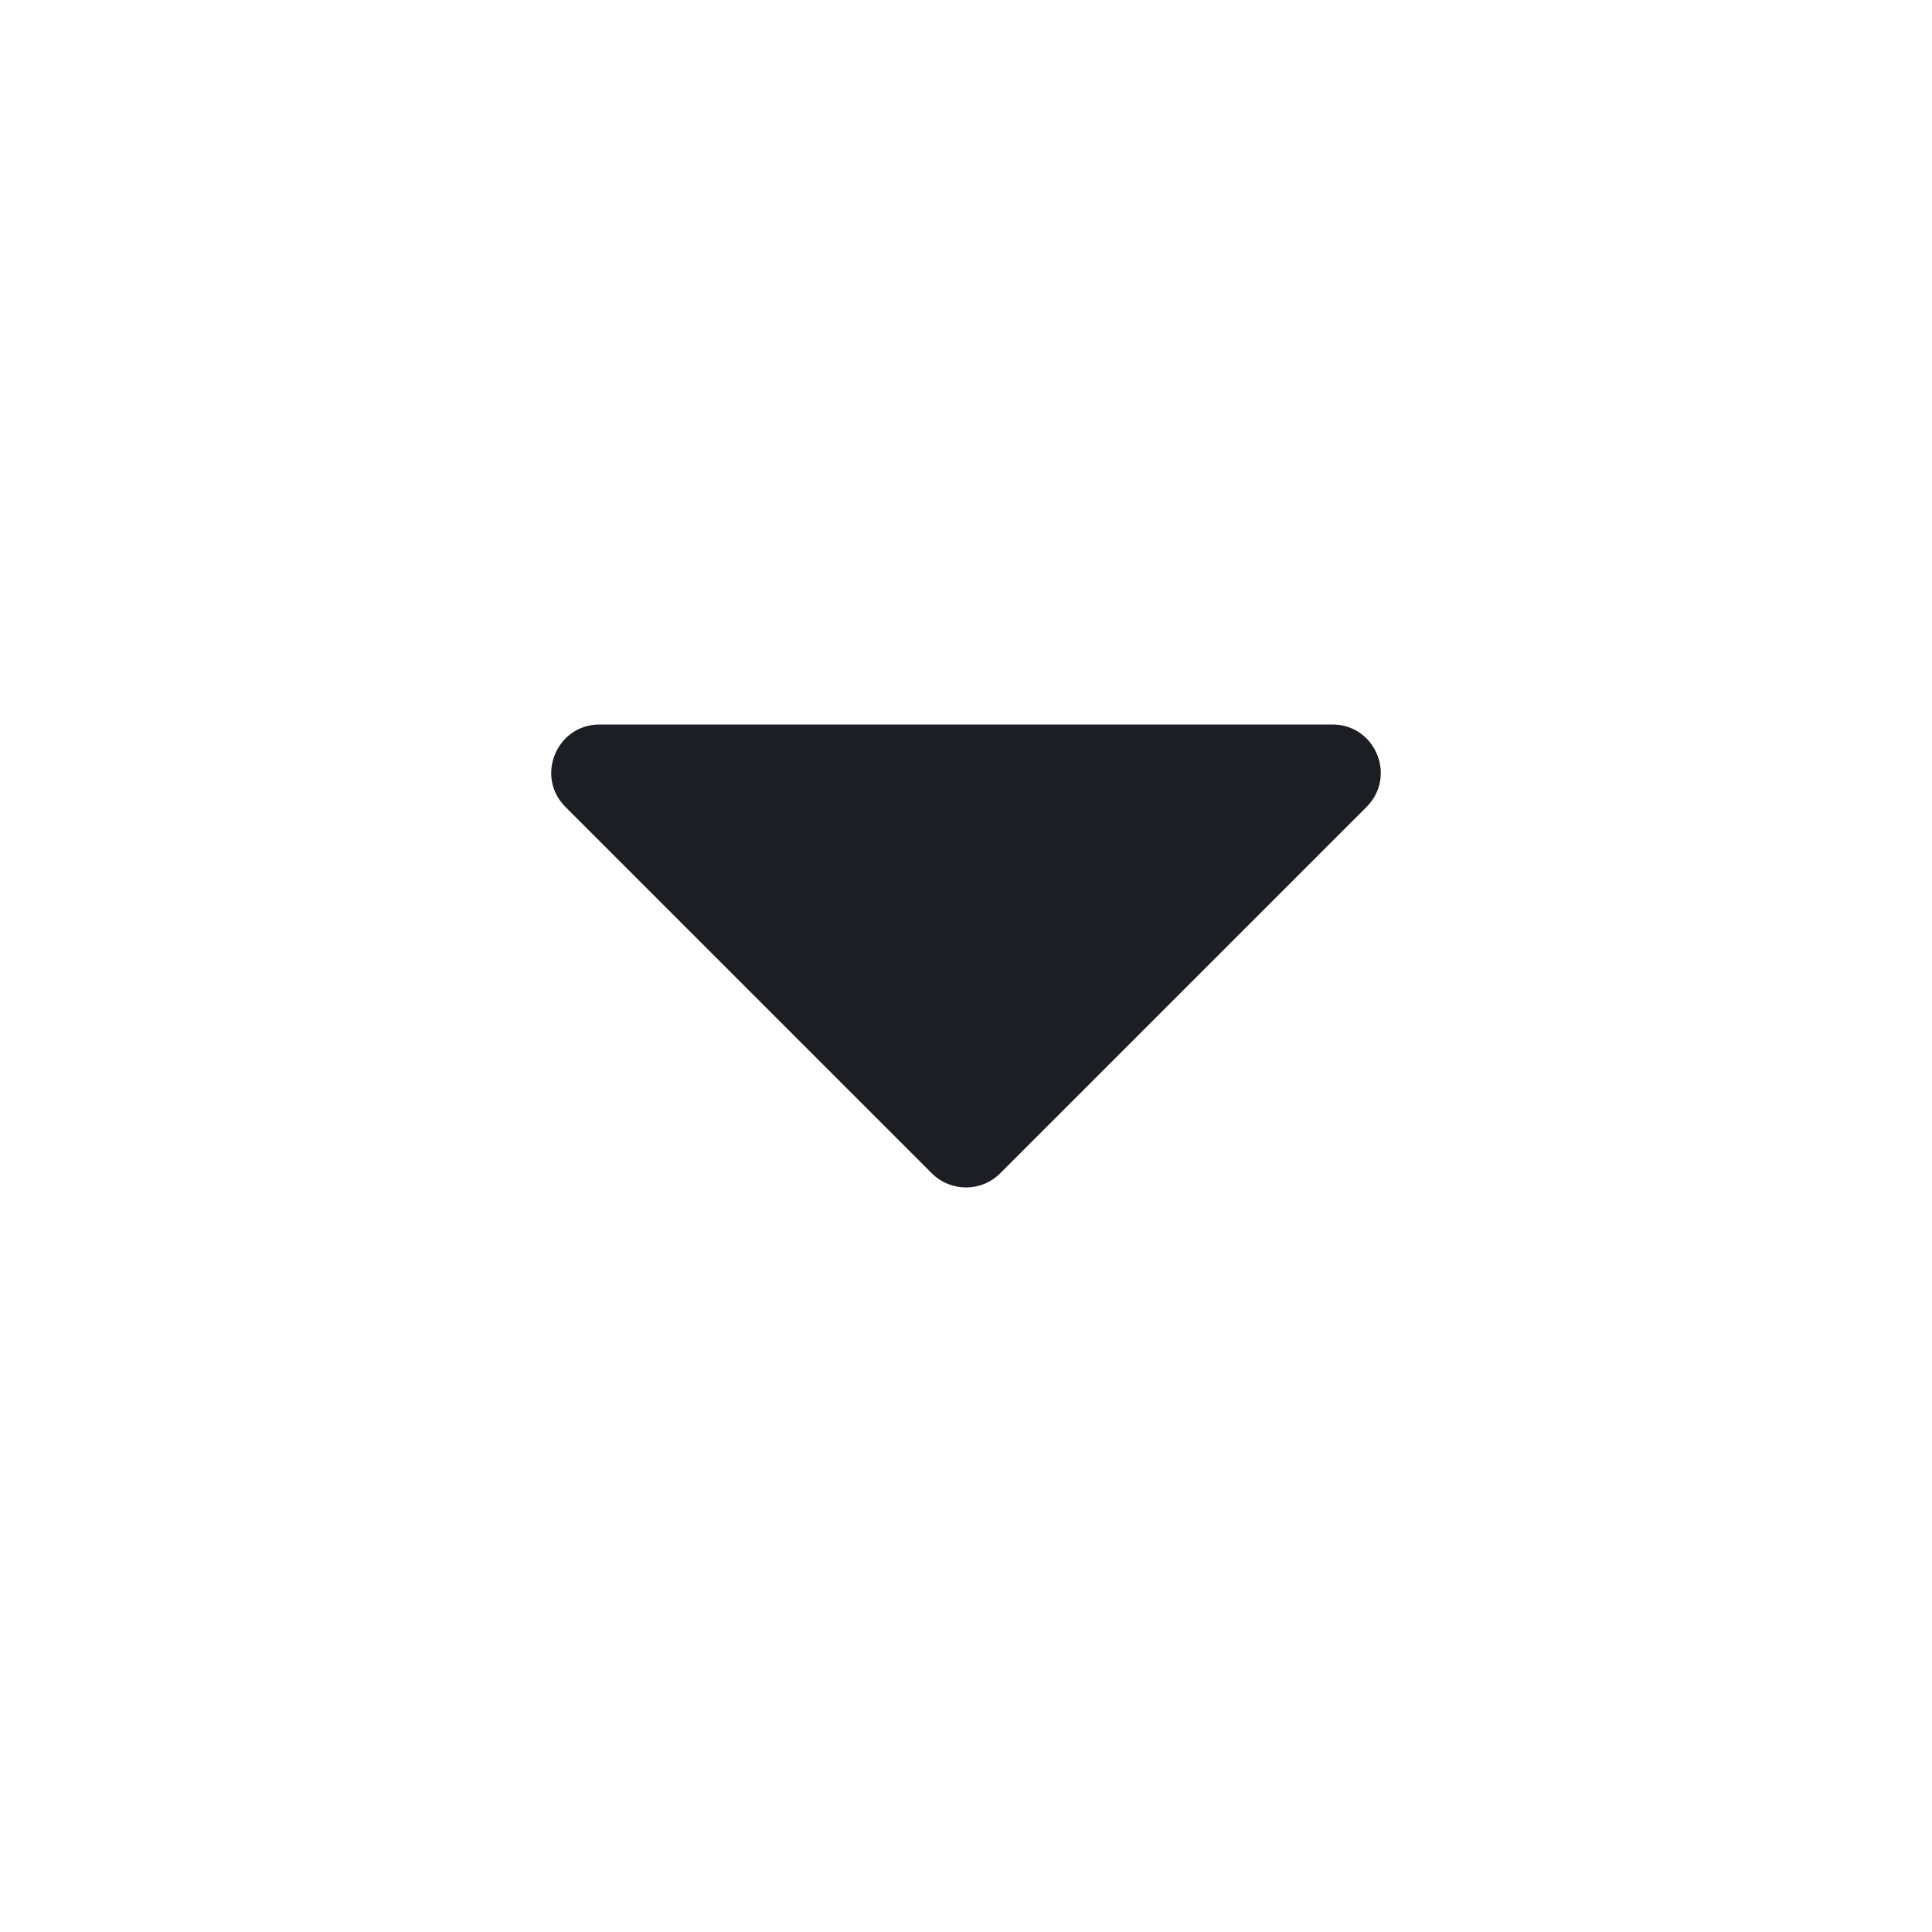
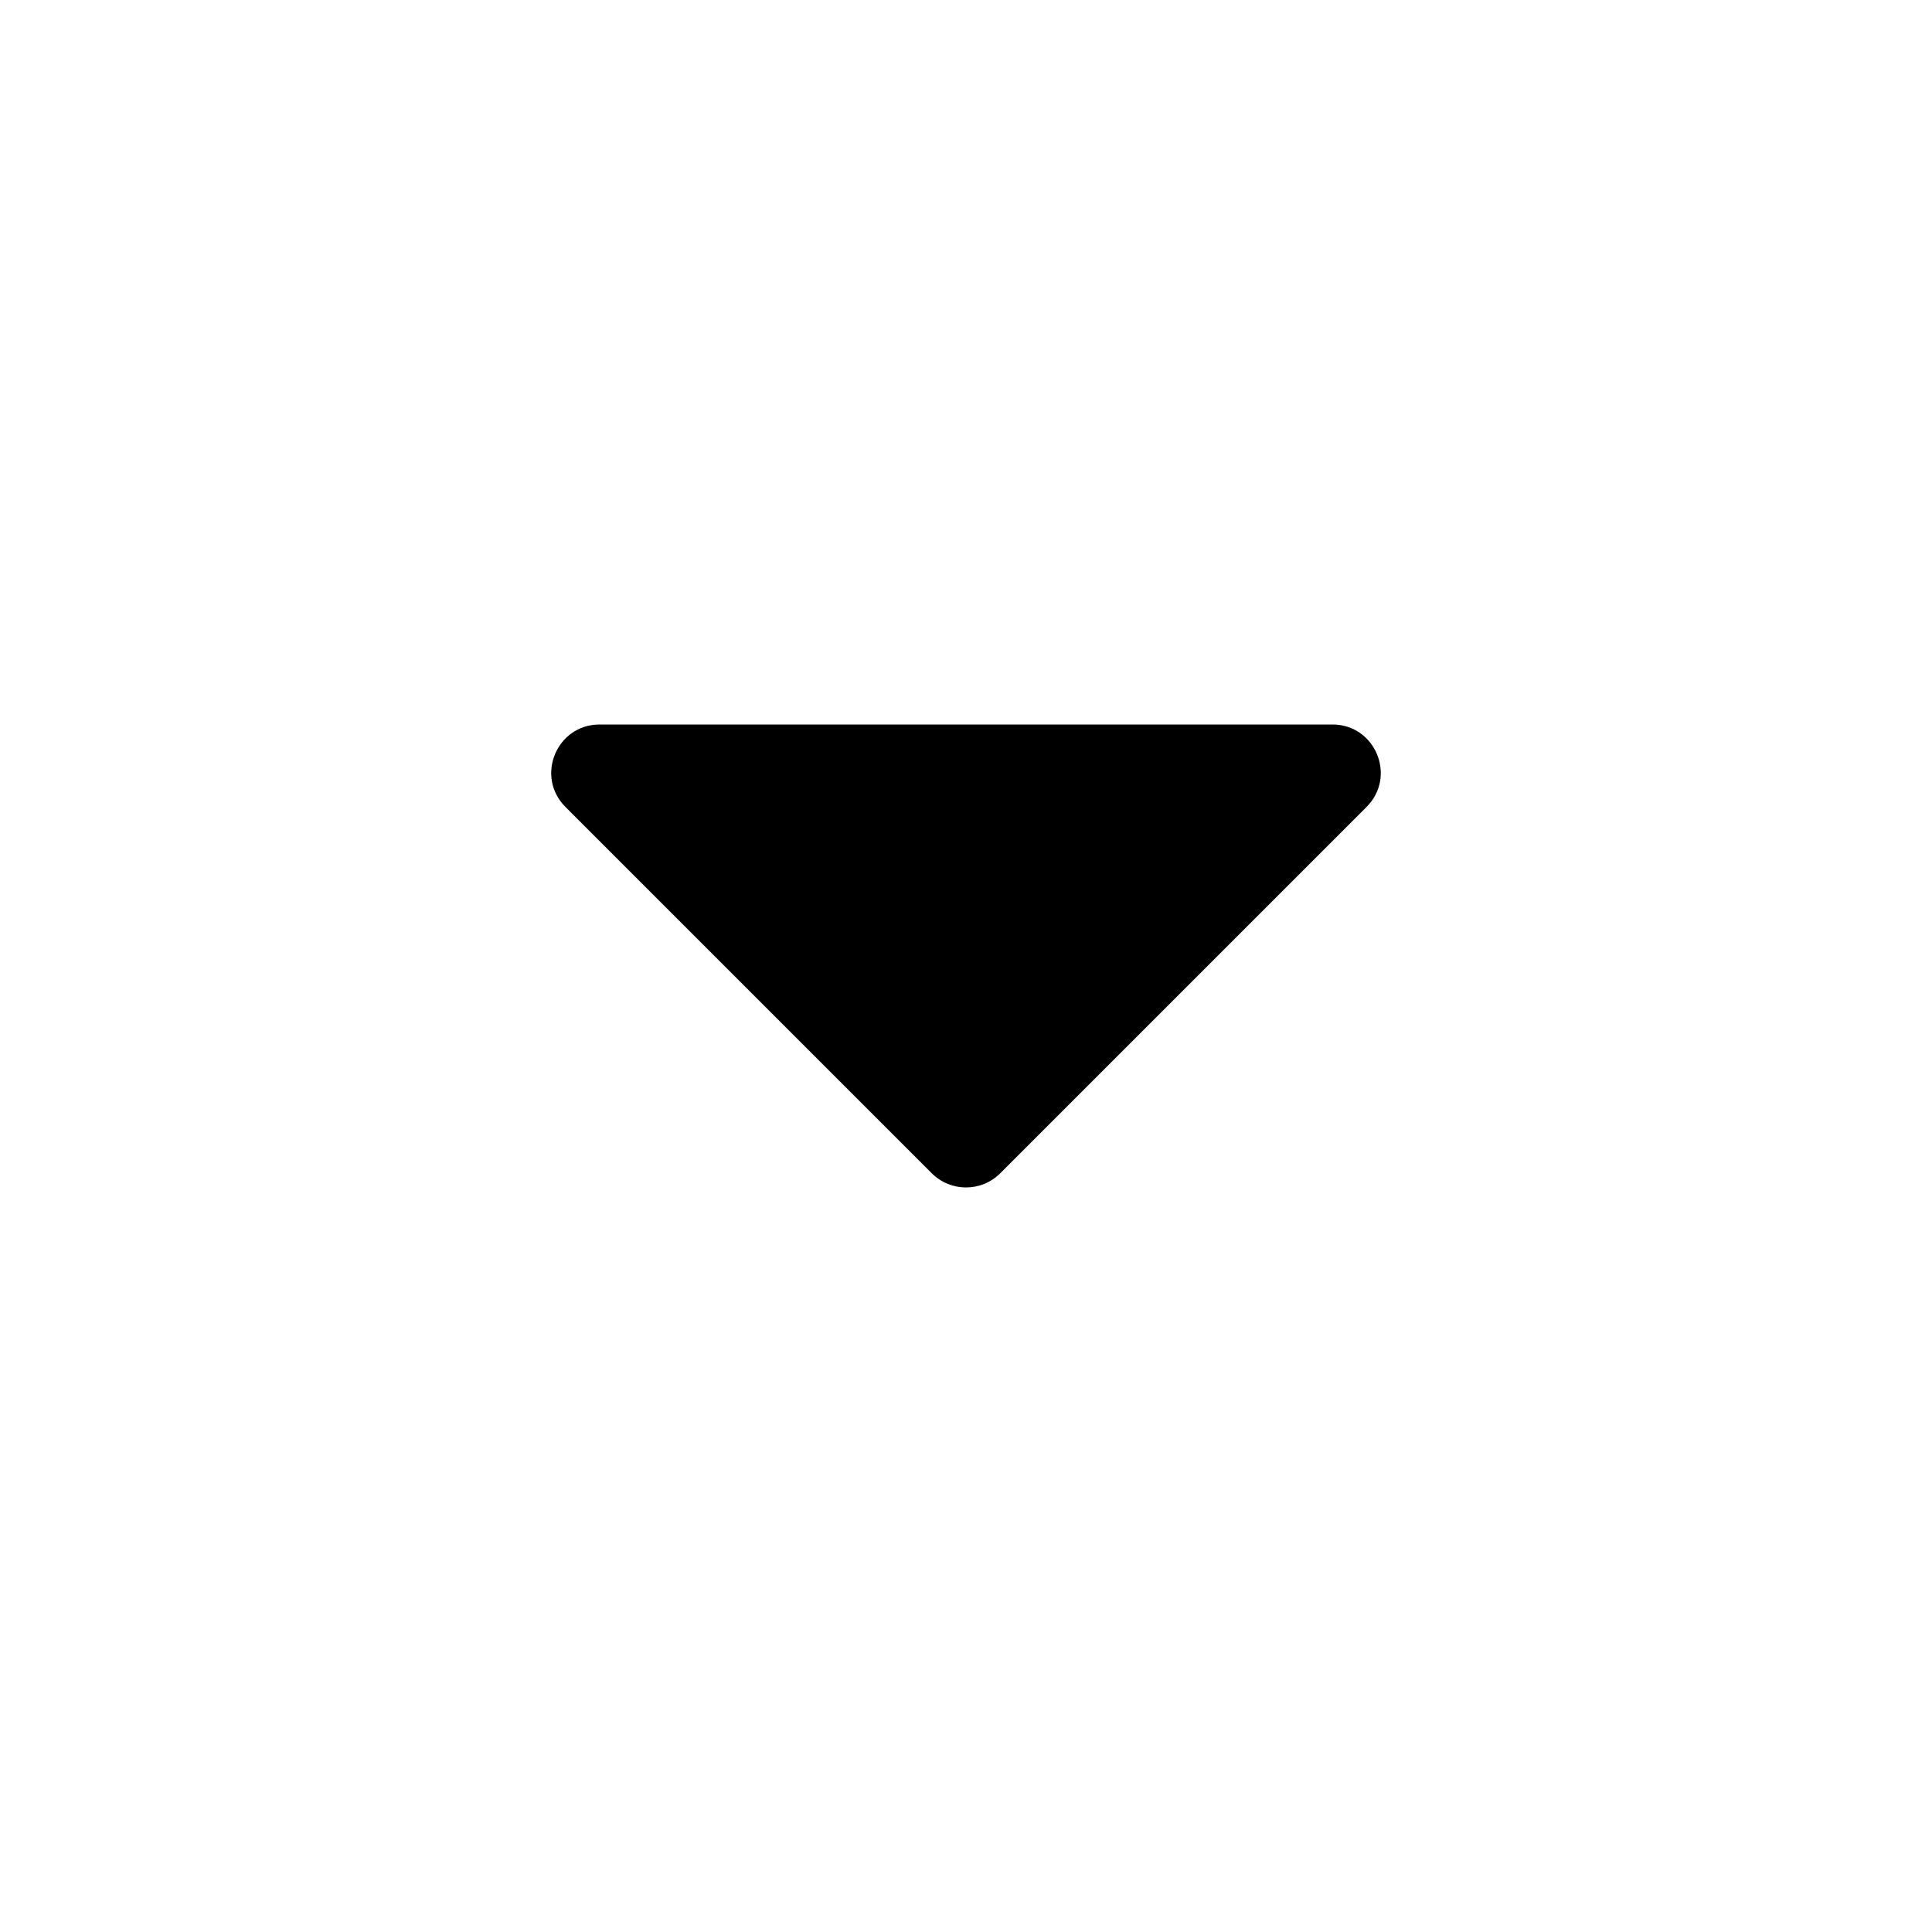
<svg xmlns="http://www.w3.org/2000/svg" preserveAspectRatio="none" overflow="visible" style="display: block;" width="18" height="18" viewBox="0 0 18 18" fill="none">
  <g id="Icon / Chevron Down">
-     <path id="Vector" d="M8.682 10.932L5.268 7.518C4.985 7.235 5.185 6.75 5.586 6.75H12.414C12.815 6.75 13.015 7.235 12.732 7.518L9.318 10.932C9.142 11.107 8.858 11.107 8.682 10.932Z" fill="#1D1D24" />
+     <path id="Vector" d="M8.682 10.932L5.268 7.518C4.985 7.235 5.185 6.75 5.586 6.75H12.414C12.815 6.75 13.015 7.235 12.732 7.518L9.318 10.932C9.142 11.107 8.858 11.107 8.682 10.932Z" fill="currentColor" />
  </g>
</svg>
